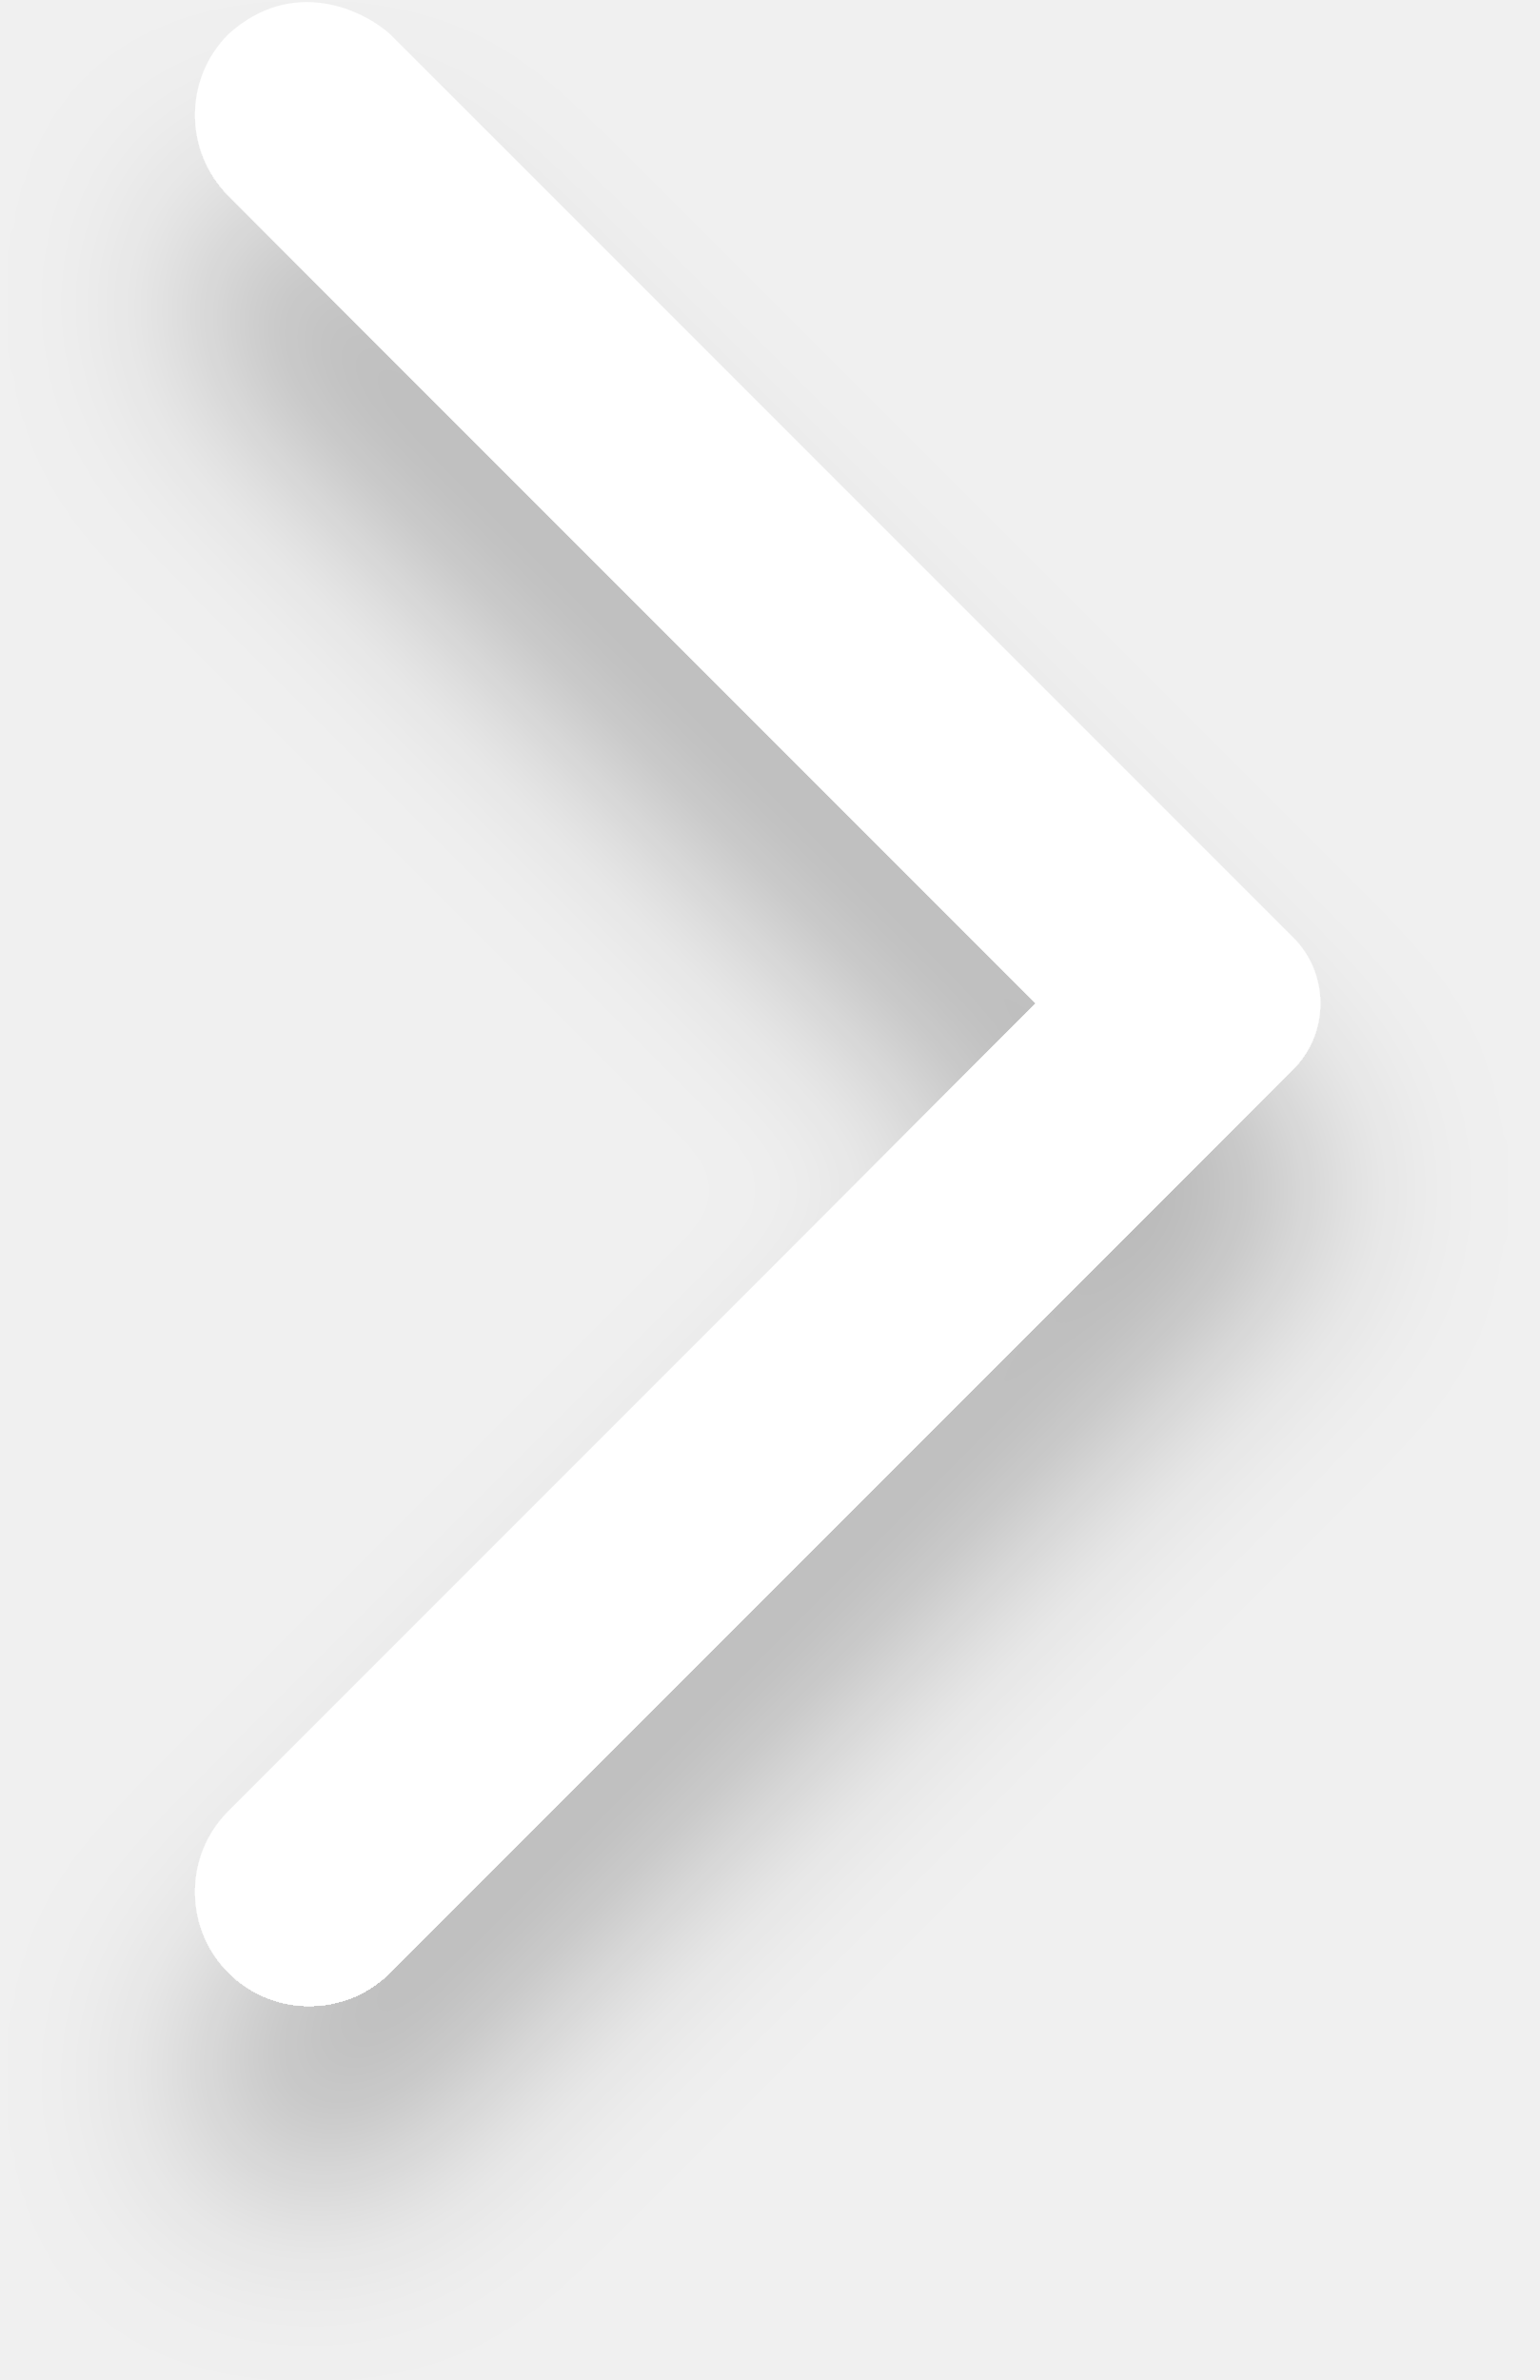
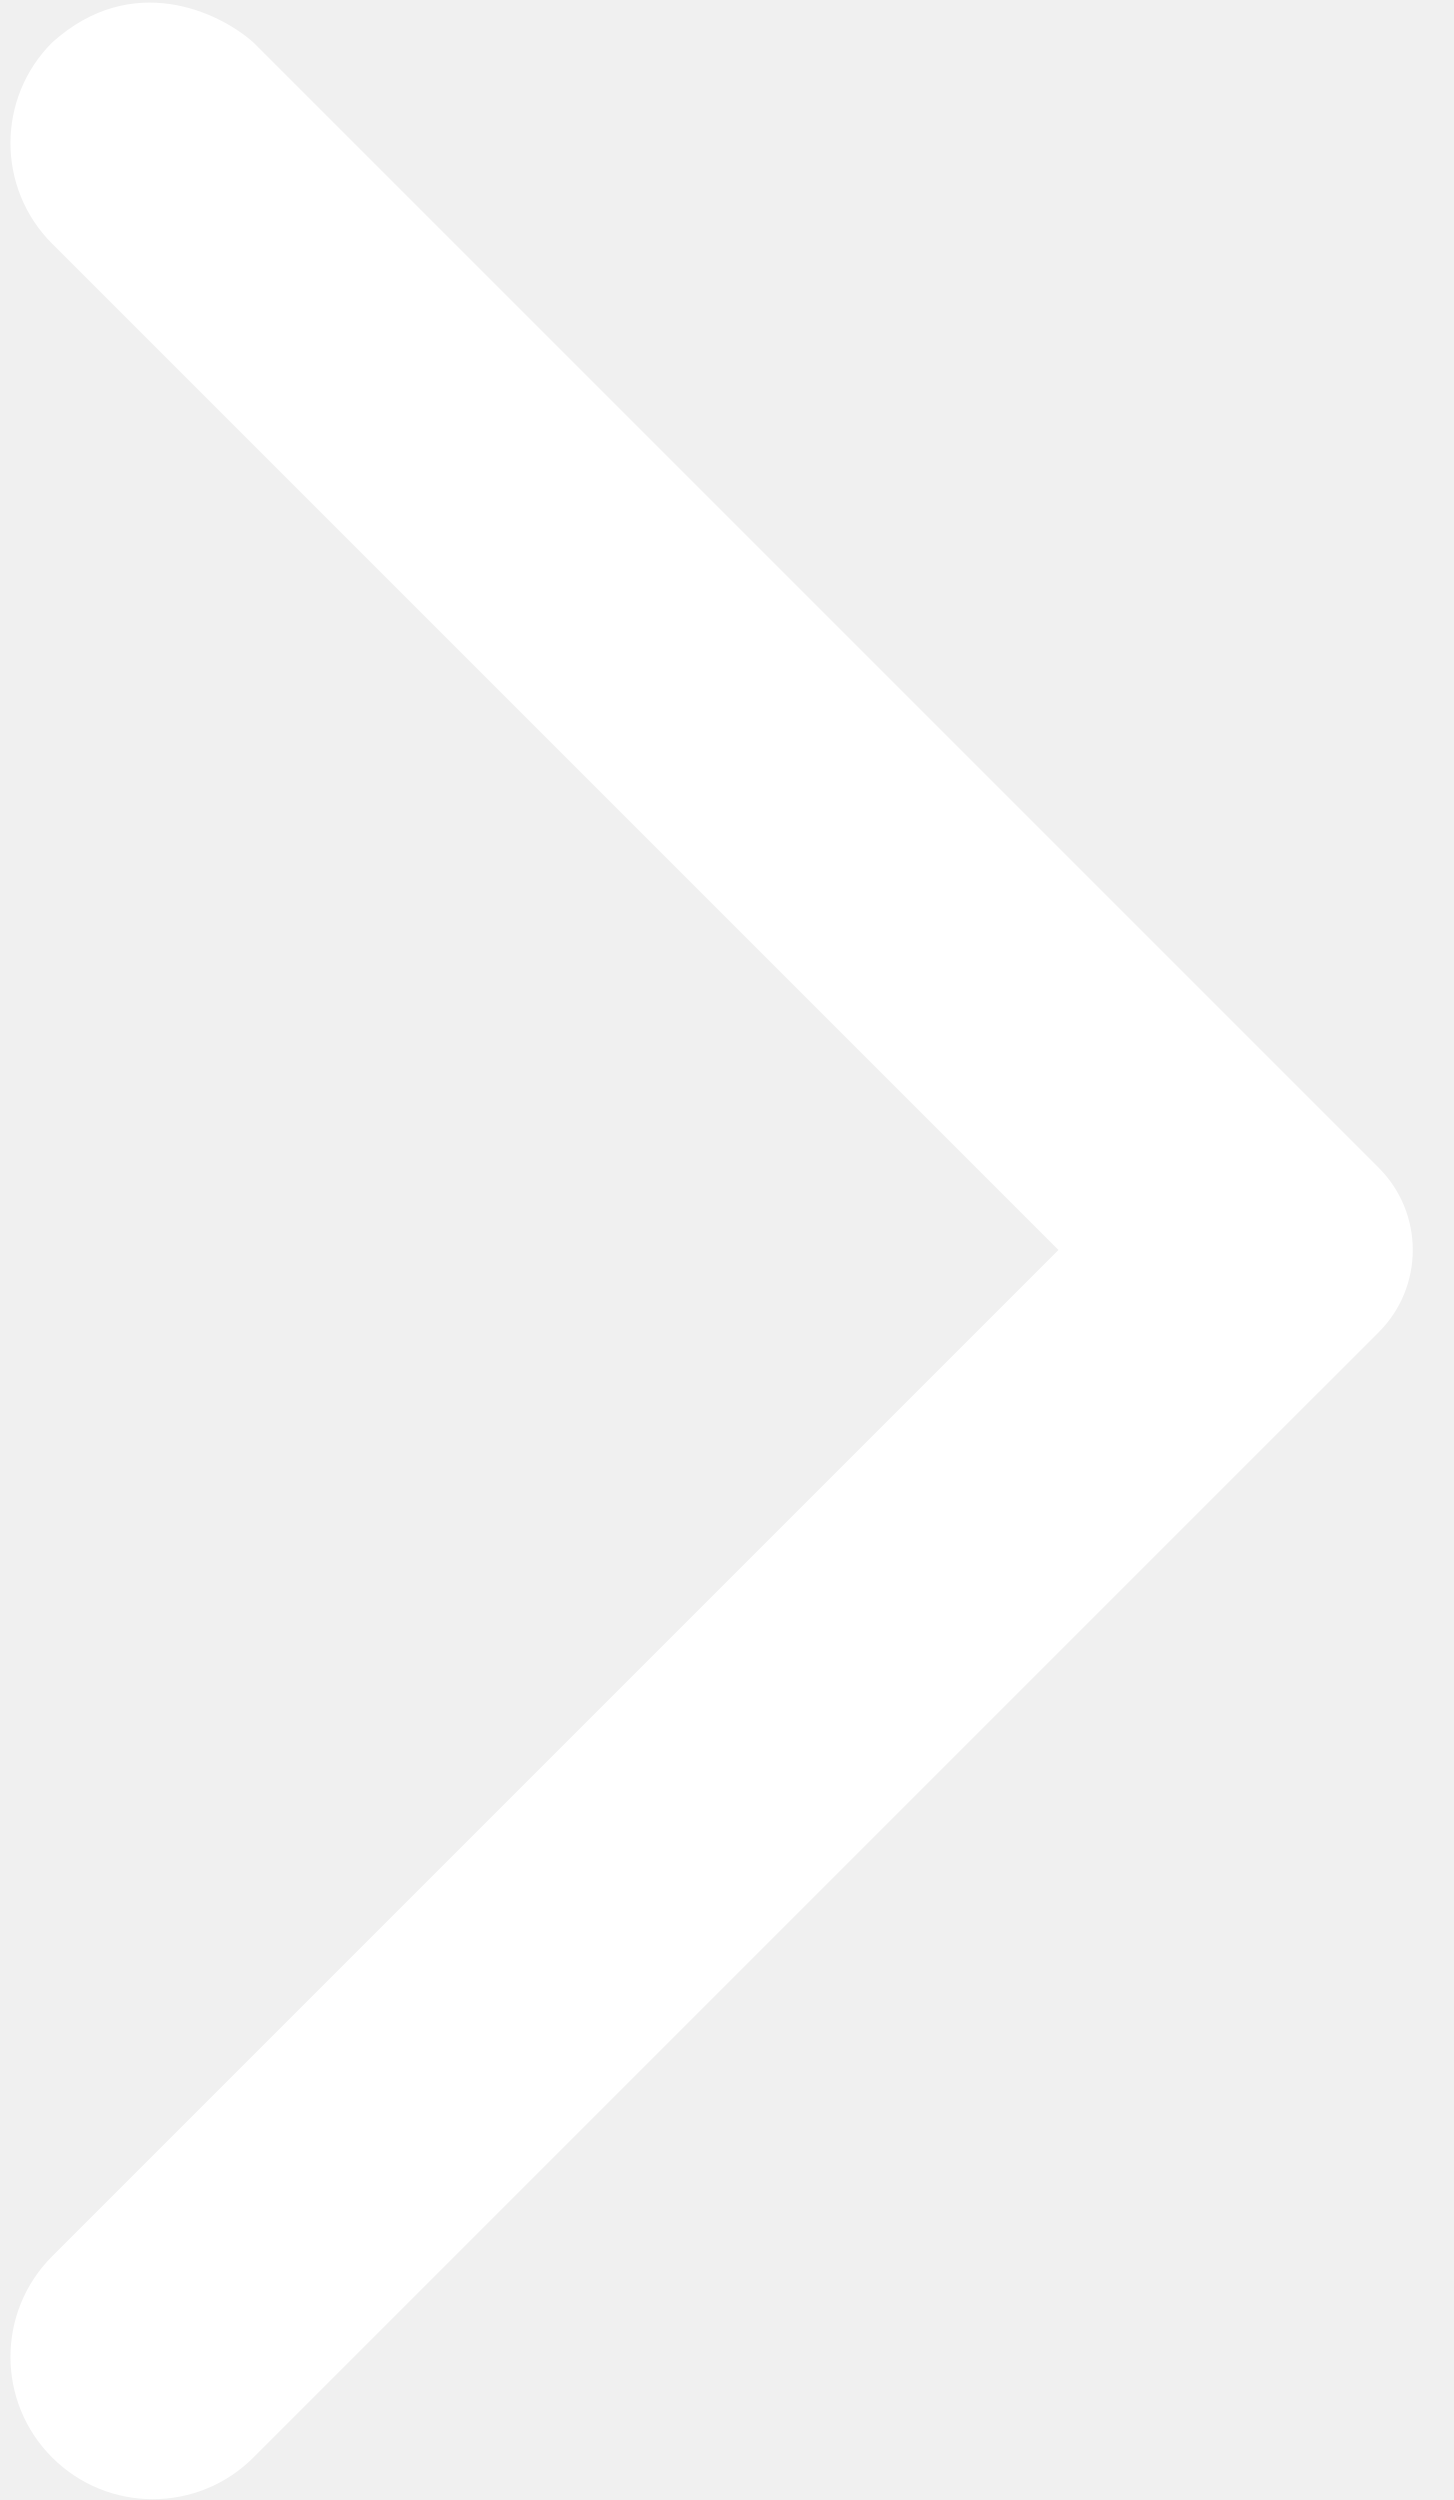
- <svg xmlns="http://www.w3.org/2000/svg" width="33" height="51" viewBox="0 0 33 51" fill="none">
-   <g filter="url(#filter0_d_3246_881)">
-     <path d="M8.359 42.269C7.403 43.225 5.853 43.225 4.897 42.269C3.941 41.313 3.941 39.764 4.897 38.808L22.205 21.5L4.897 4.192C3.941 3.236 3.941 1.687 4.897 0.731C6.276 -0.512 7.779 0.213 8.359 0.731L25.666 18.038L27.714 20.086C28.495 20.867 28.495 22.133 27.714 22.914L25.666 24.962L8.359 42.269Z" fill="white" />
-   </g>
-   <defs>
-     <filter id="filter0_d_3246_881" x="0.18" y="0.044" width="32.119" height="50.942" filterUnits="userSpaceOnUse" color-interpolation-filters="sRGB">
-       <feFlood flood-opacity="0" result="BackgroundImageFix" />
-       <feColorMatrix in="SourceAlpha" type="matrix" values="0 0 0 0 0 0 0 0 0 0 0 0 0 0 0 0 0 0 127 0" result="hardAlpha" />
-       <feOffset dy="4" />
-       <feGaussianBlur stdDeviation="2" />
-       <feComposite in2="hardAlpha" operator="out" />
-       <feColorMatrix type="matrix" values="0 0 0 0 0 0 0 0 0 0 0 0 0 0 0 0 0 0 0.25 0" />
-       <feBlend mode="normal" in2="BackgroundImageFix" result="effect1_dropShadow_3246_881" />
-       <feBlend mode="normal" in="SourceGraphic" in2="effect1_dropShadow_3246_881" result="shape" />
-     </filter>
-   </defs>
+ <svg xmlns="http://www.w3.org/2000/svg" width="25" height="43" viewBox="0 0 25 43" fill="none">
+   <path d="M4.359 42.269C3.403 43.225 1.853 43.225 0.897 42.269C-0.059 41.313 -0.059 39.764 0.897 38.808L18.205 21.5L0.897 4.192C-0.059 3.236 -0.059 1.687 0.897 0.731C2.276 -0.512 3.779 0.213 4.359 0.731L21.666 18.038L23.714 20.086C24.495 20.867 24.495 22.133 23.714 22.914L21.666 24.962L4.359 42.269Z" fill="white" />
</svg>
